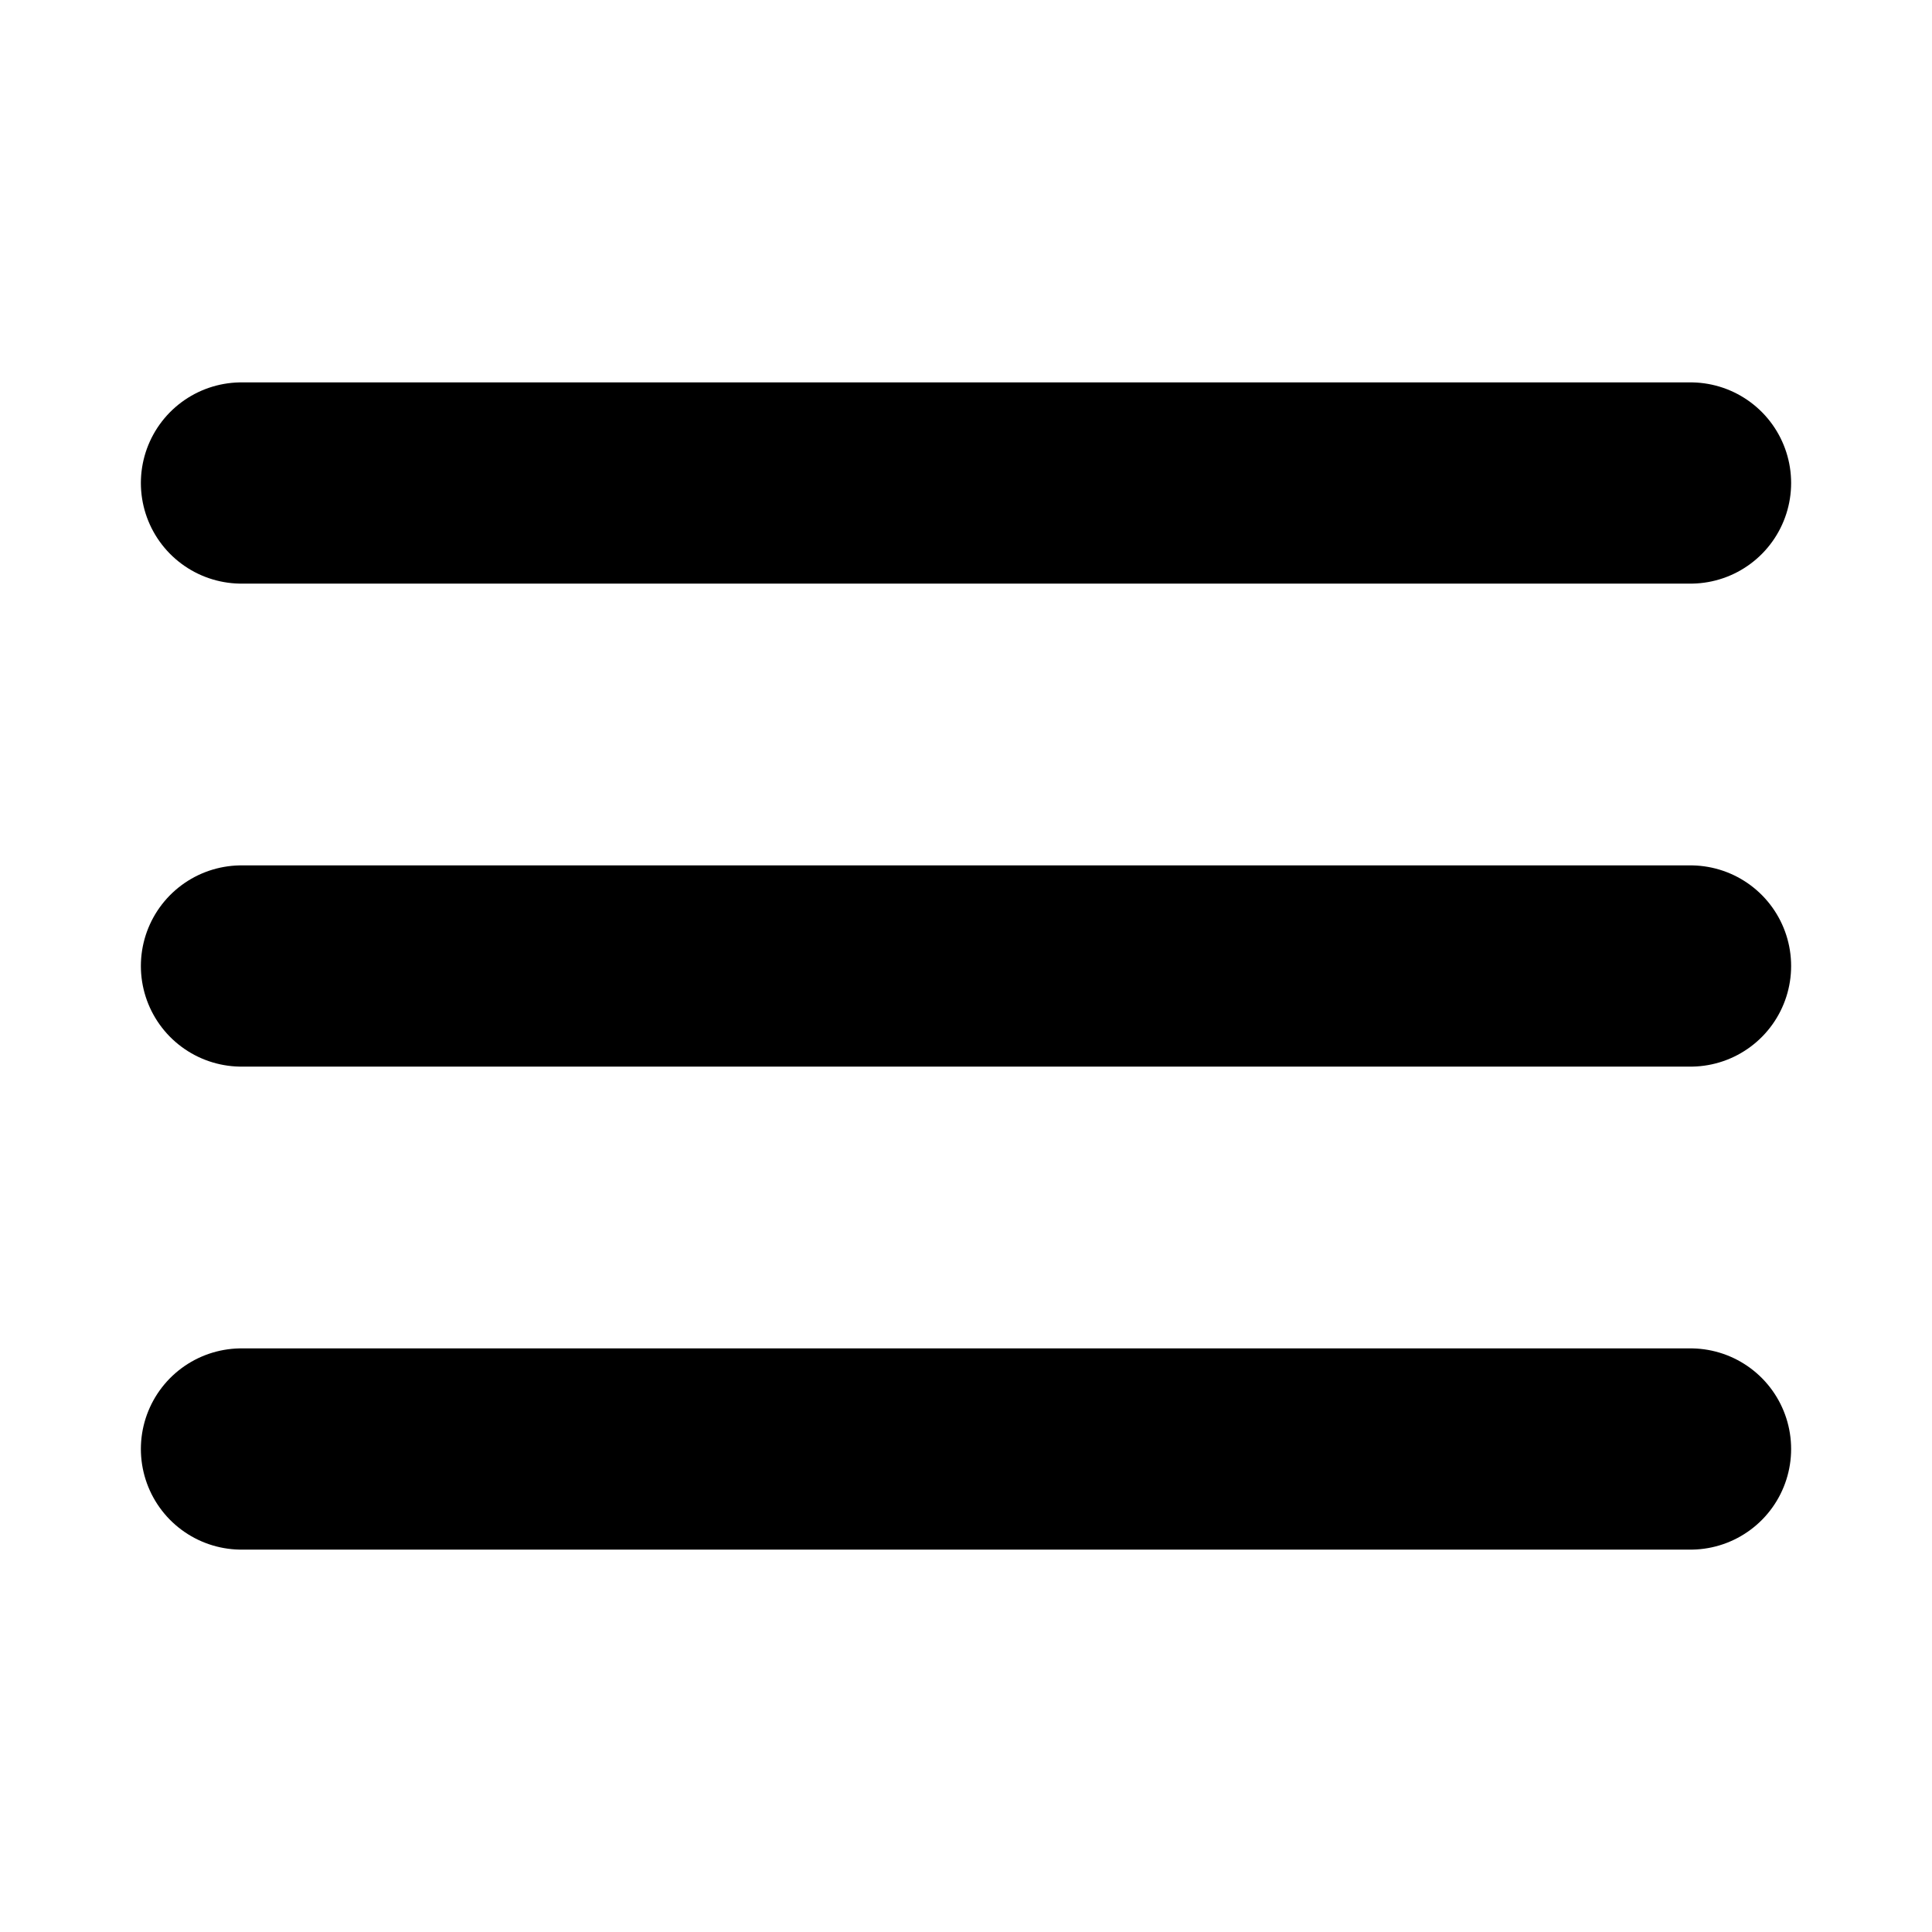
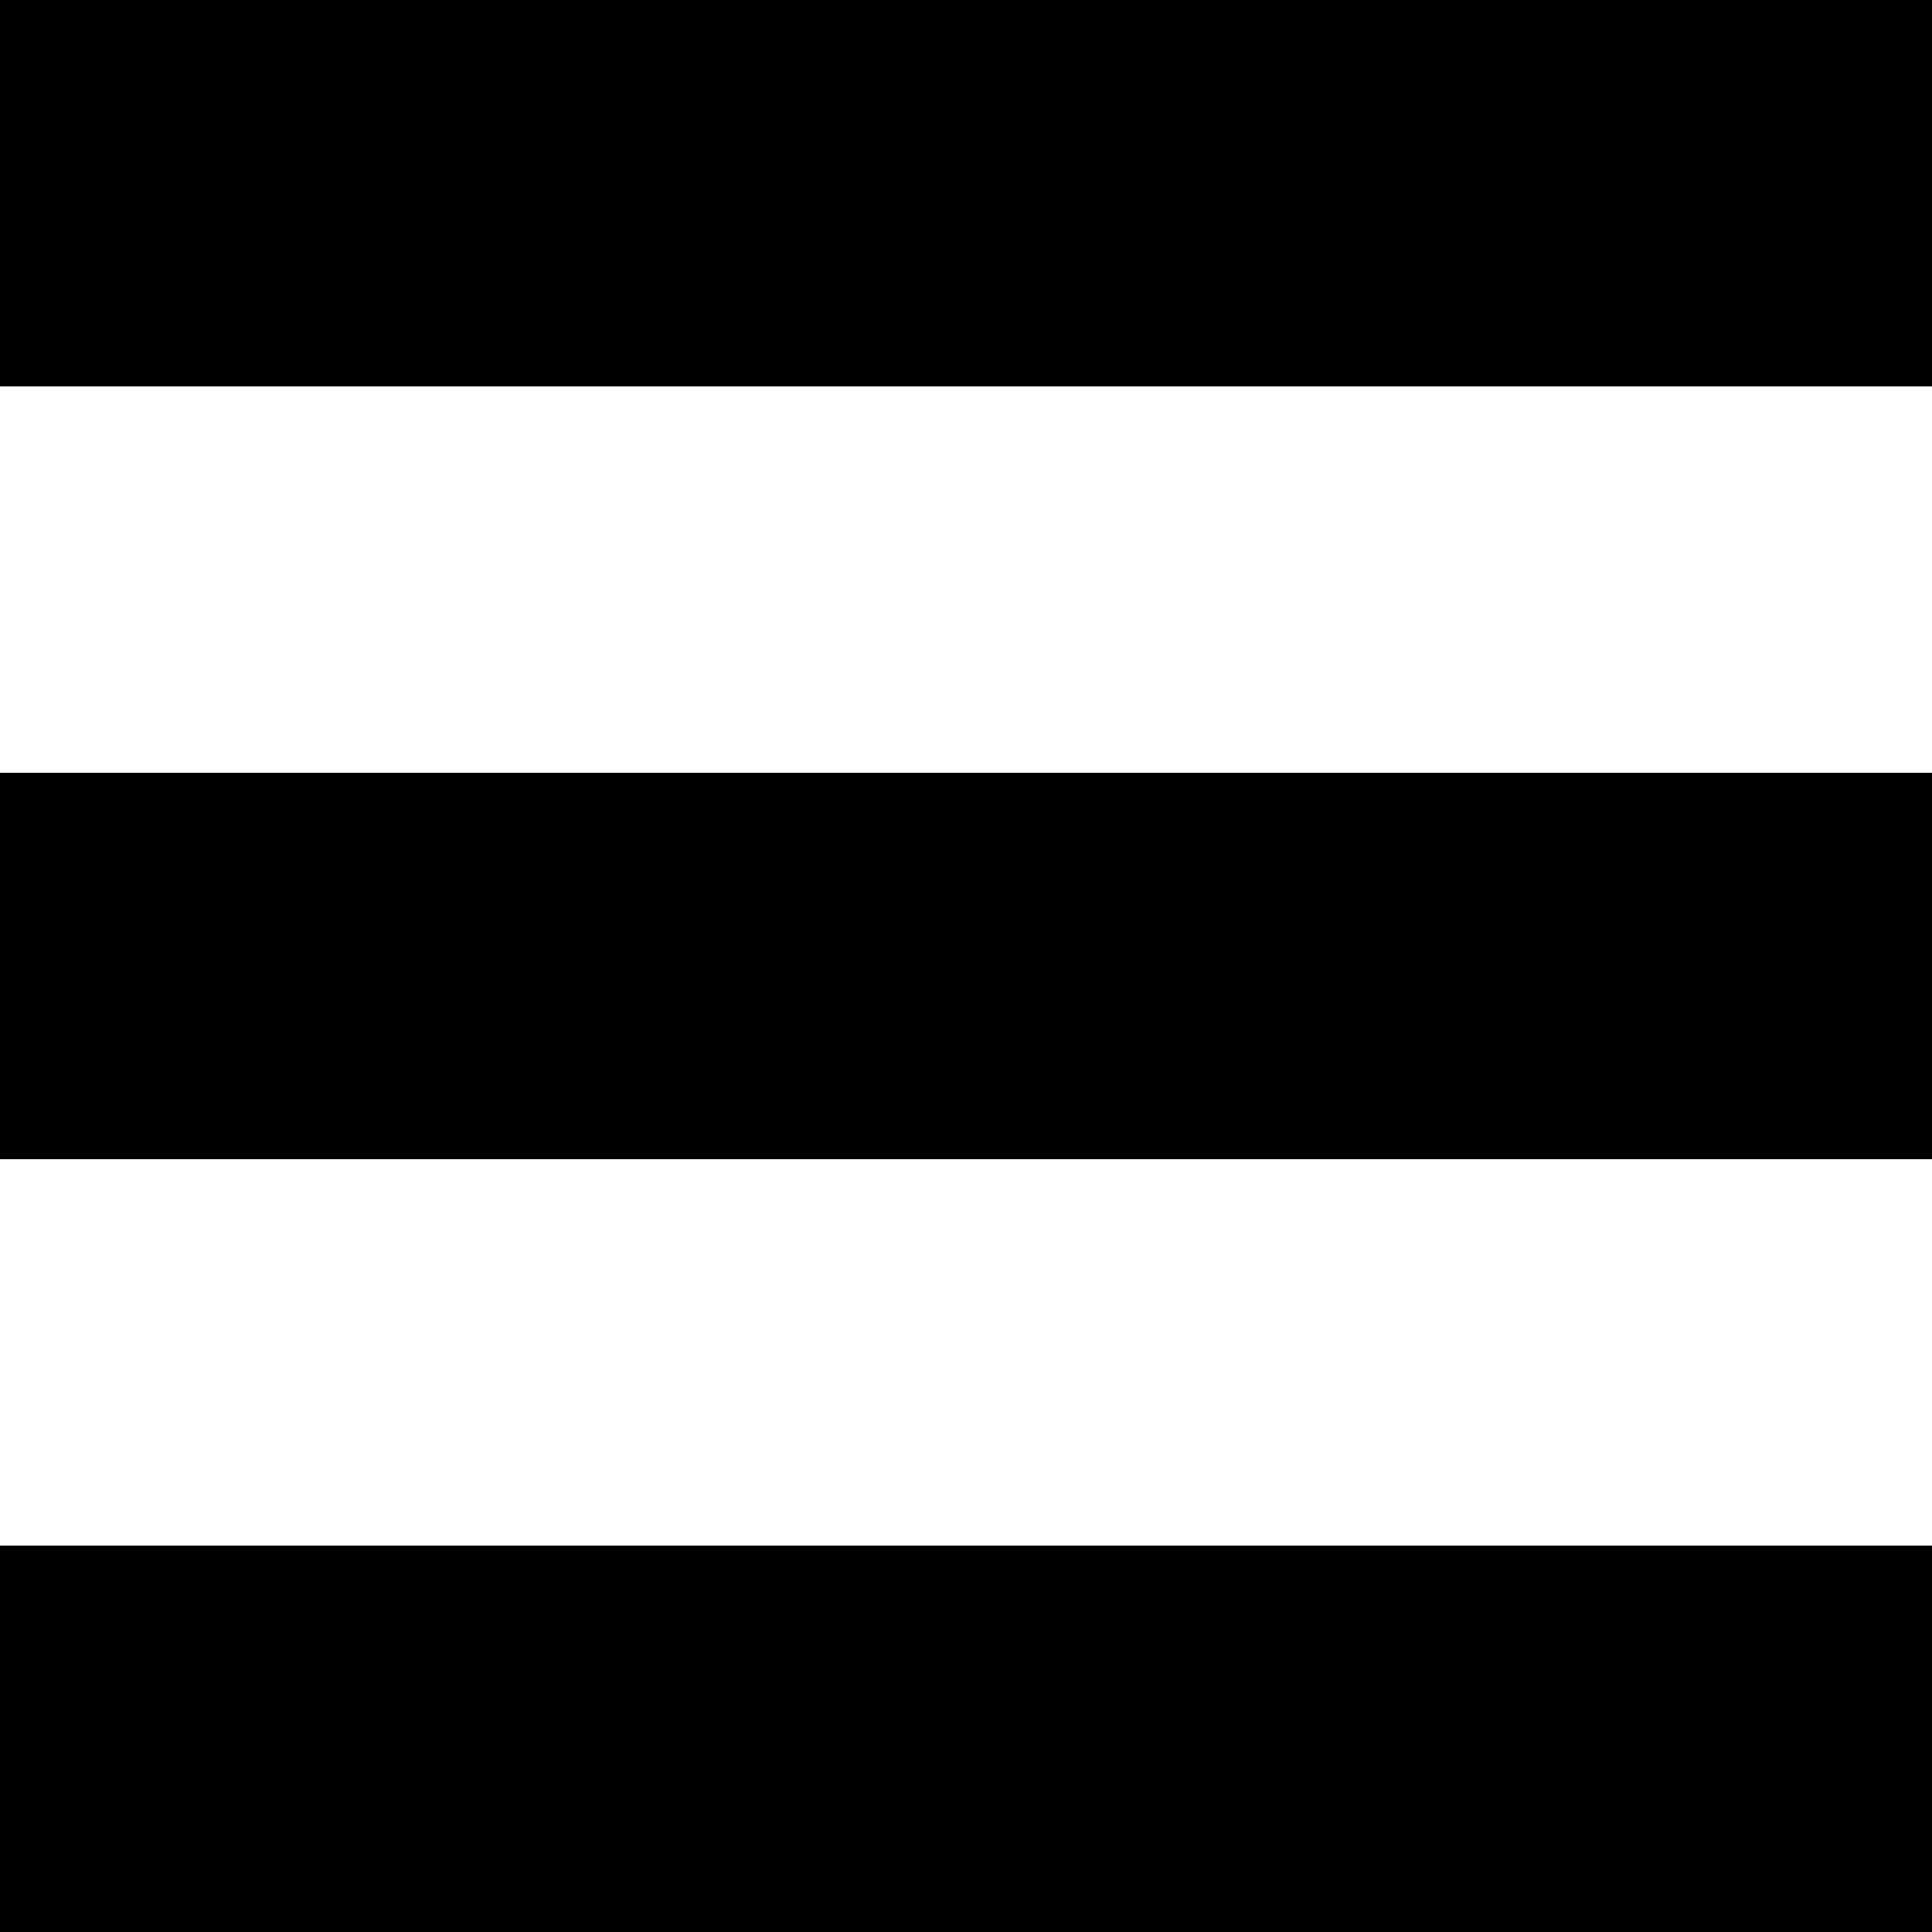
- <svg xmlns="http://www.w3.org/2000/svg" width="36" height="36" viewBox="0 0 24 24" fill="none" stroke="black" stroke-width="2.5" stroke-linecap="round" stroke-linejoin="round" class="feather feather-menu">
-   <line x1="3" y1="12" x2="21" y2="12" />
-   <line x1="3" y1="6" x2="21" y2="6" />
-   <line x1="3" y1="18" x2="21" y2="18" />
+ <svg xmlns="http://www.w3.org/2000/svg" width="15" height="15" viewBox="0 0 15 15" fill="none">
+   <rect width="15" height="3" fill="black" />
+   <rect y="12" width="15" height="3" fill="black" />
+   <rect y="6" width="15" height="3" fill="black" />
</svg>
